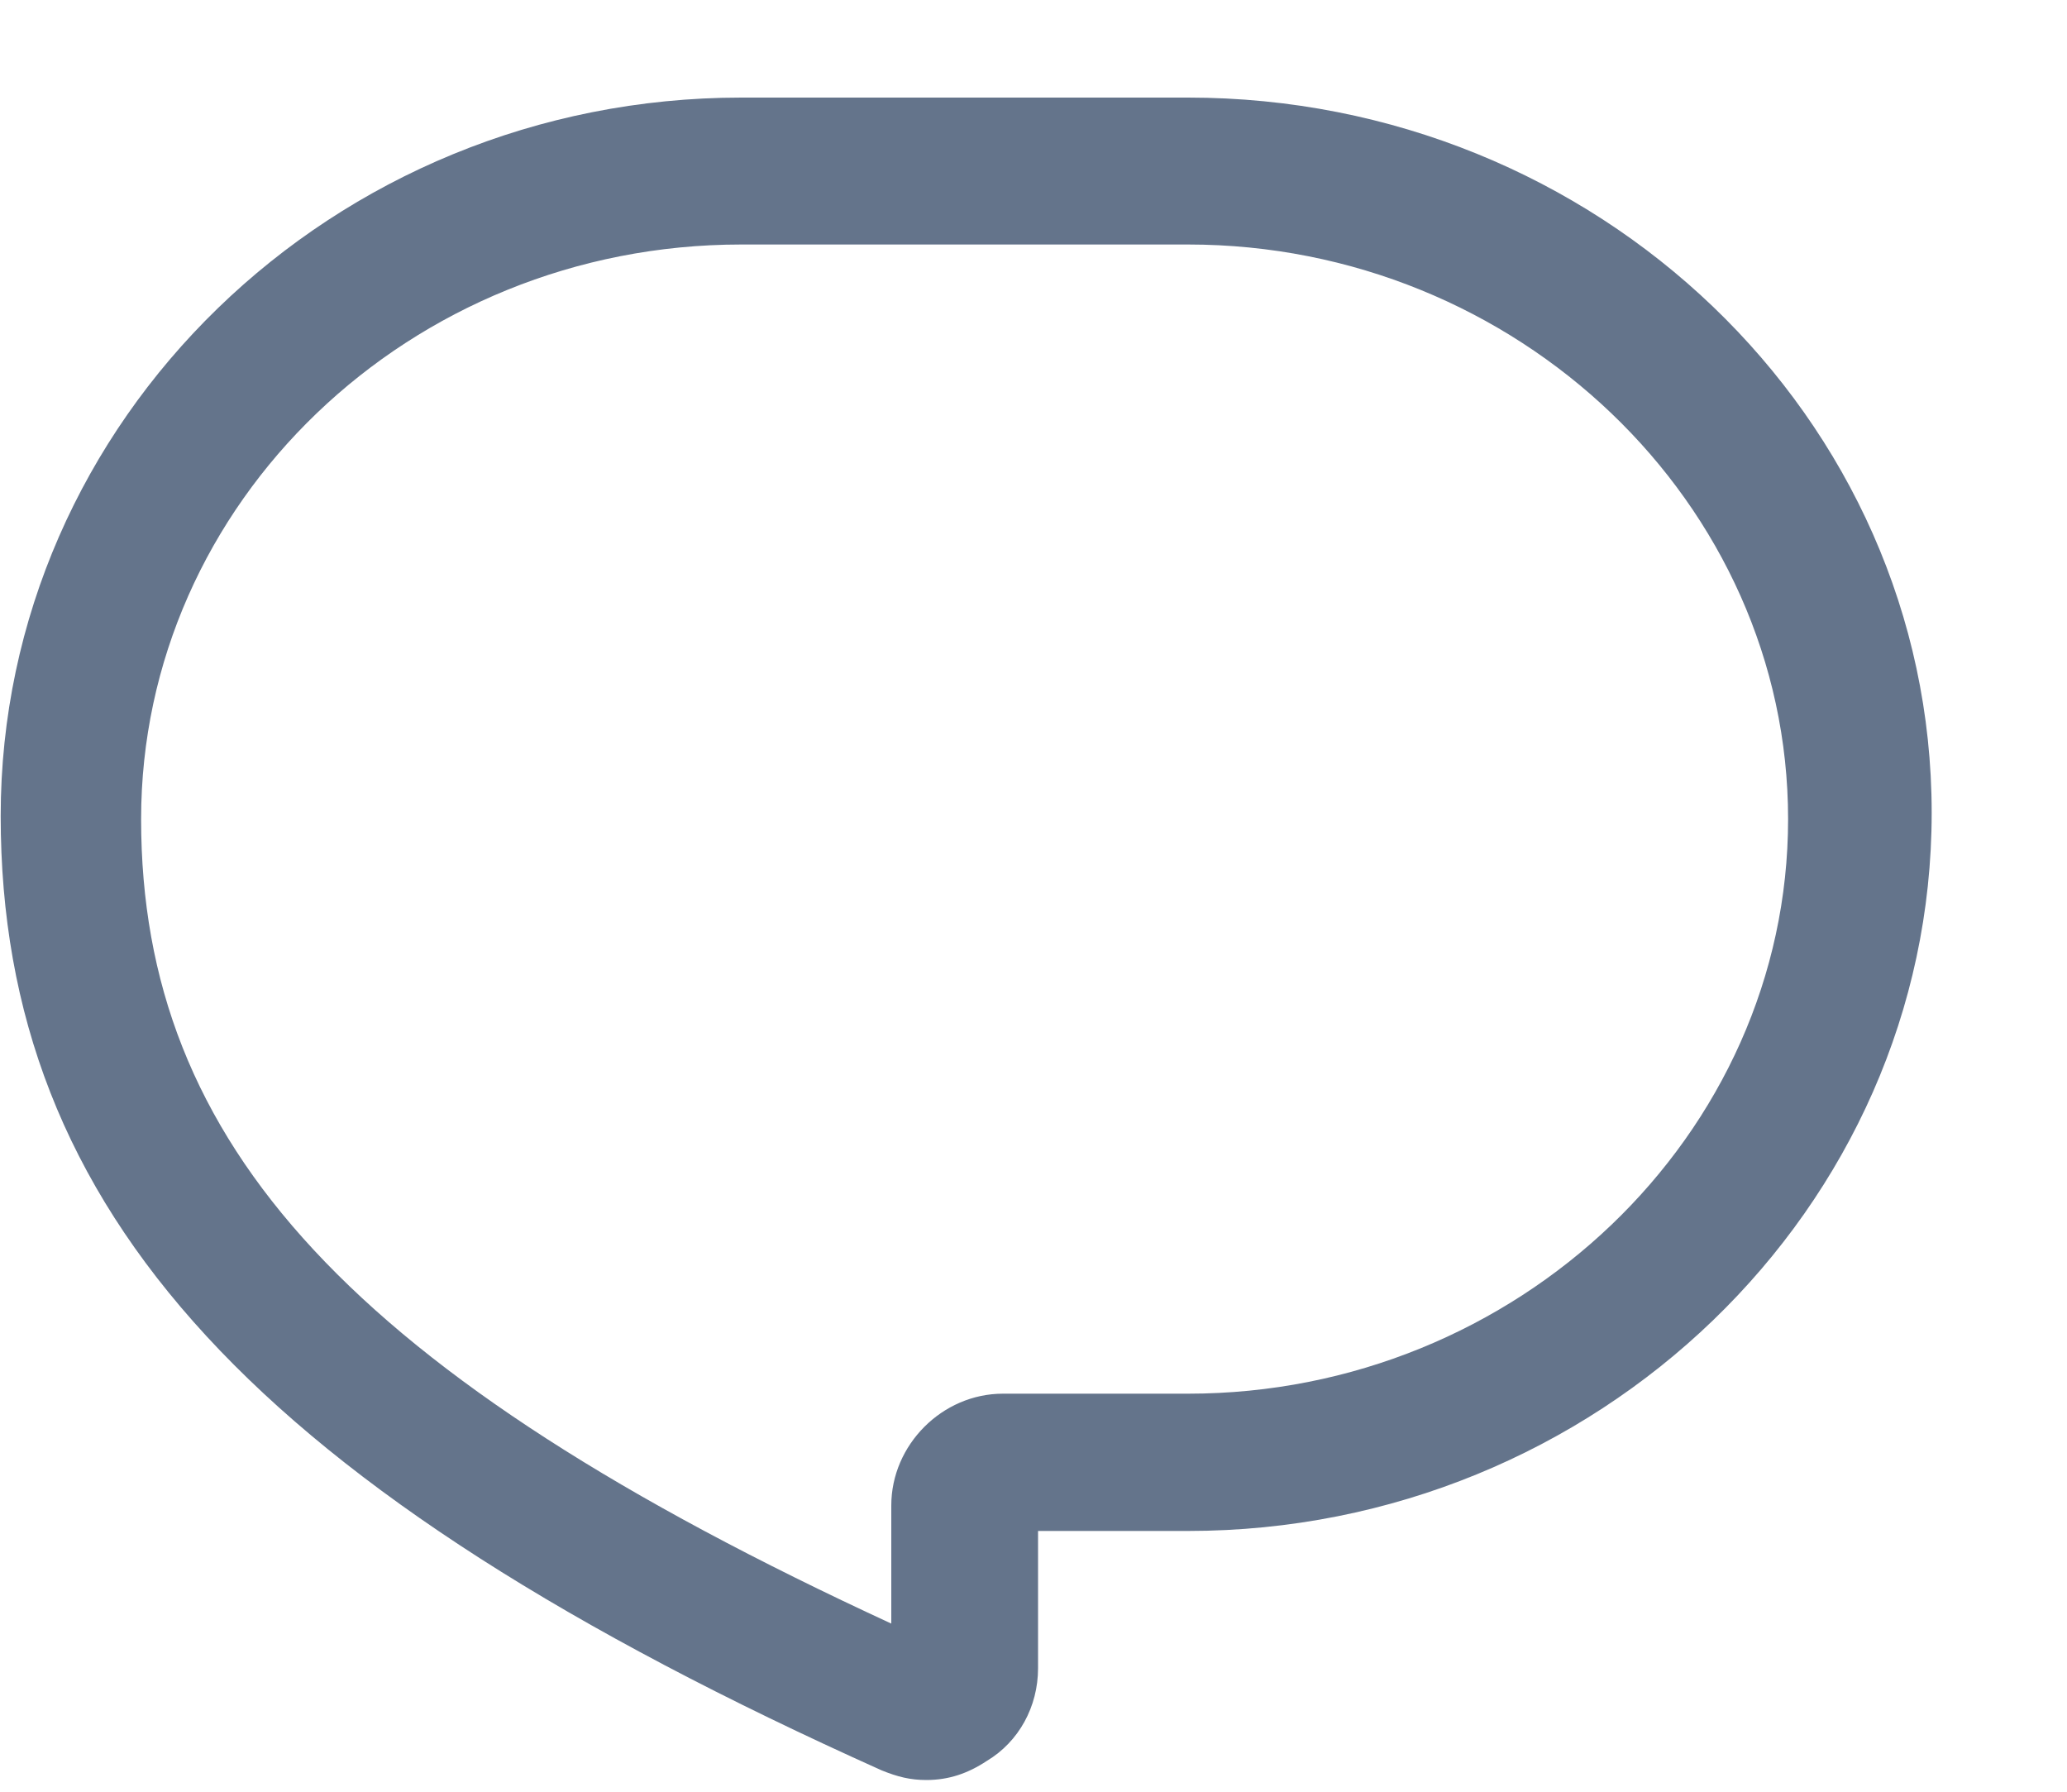
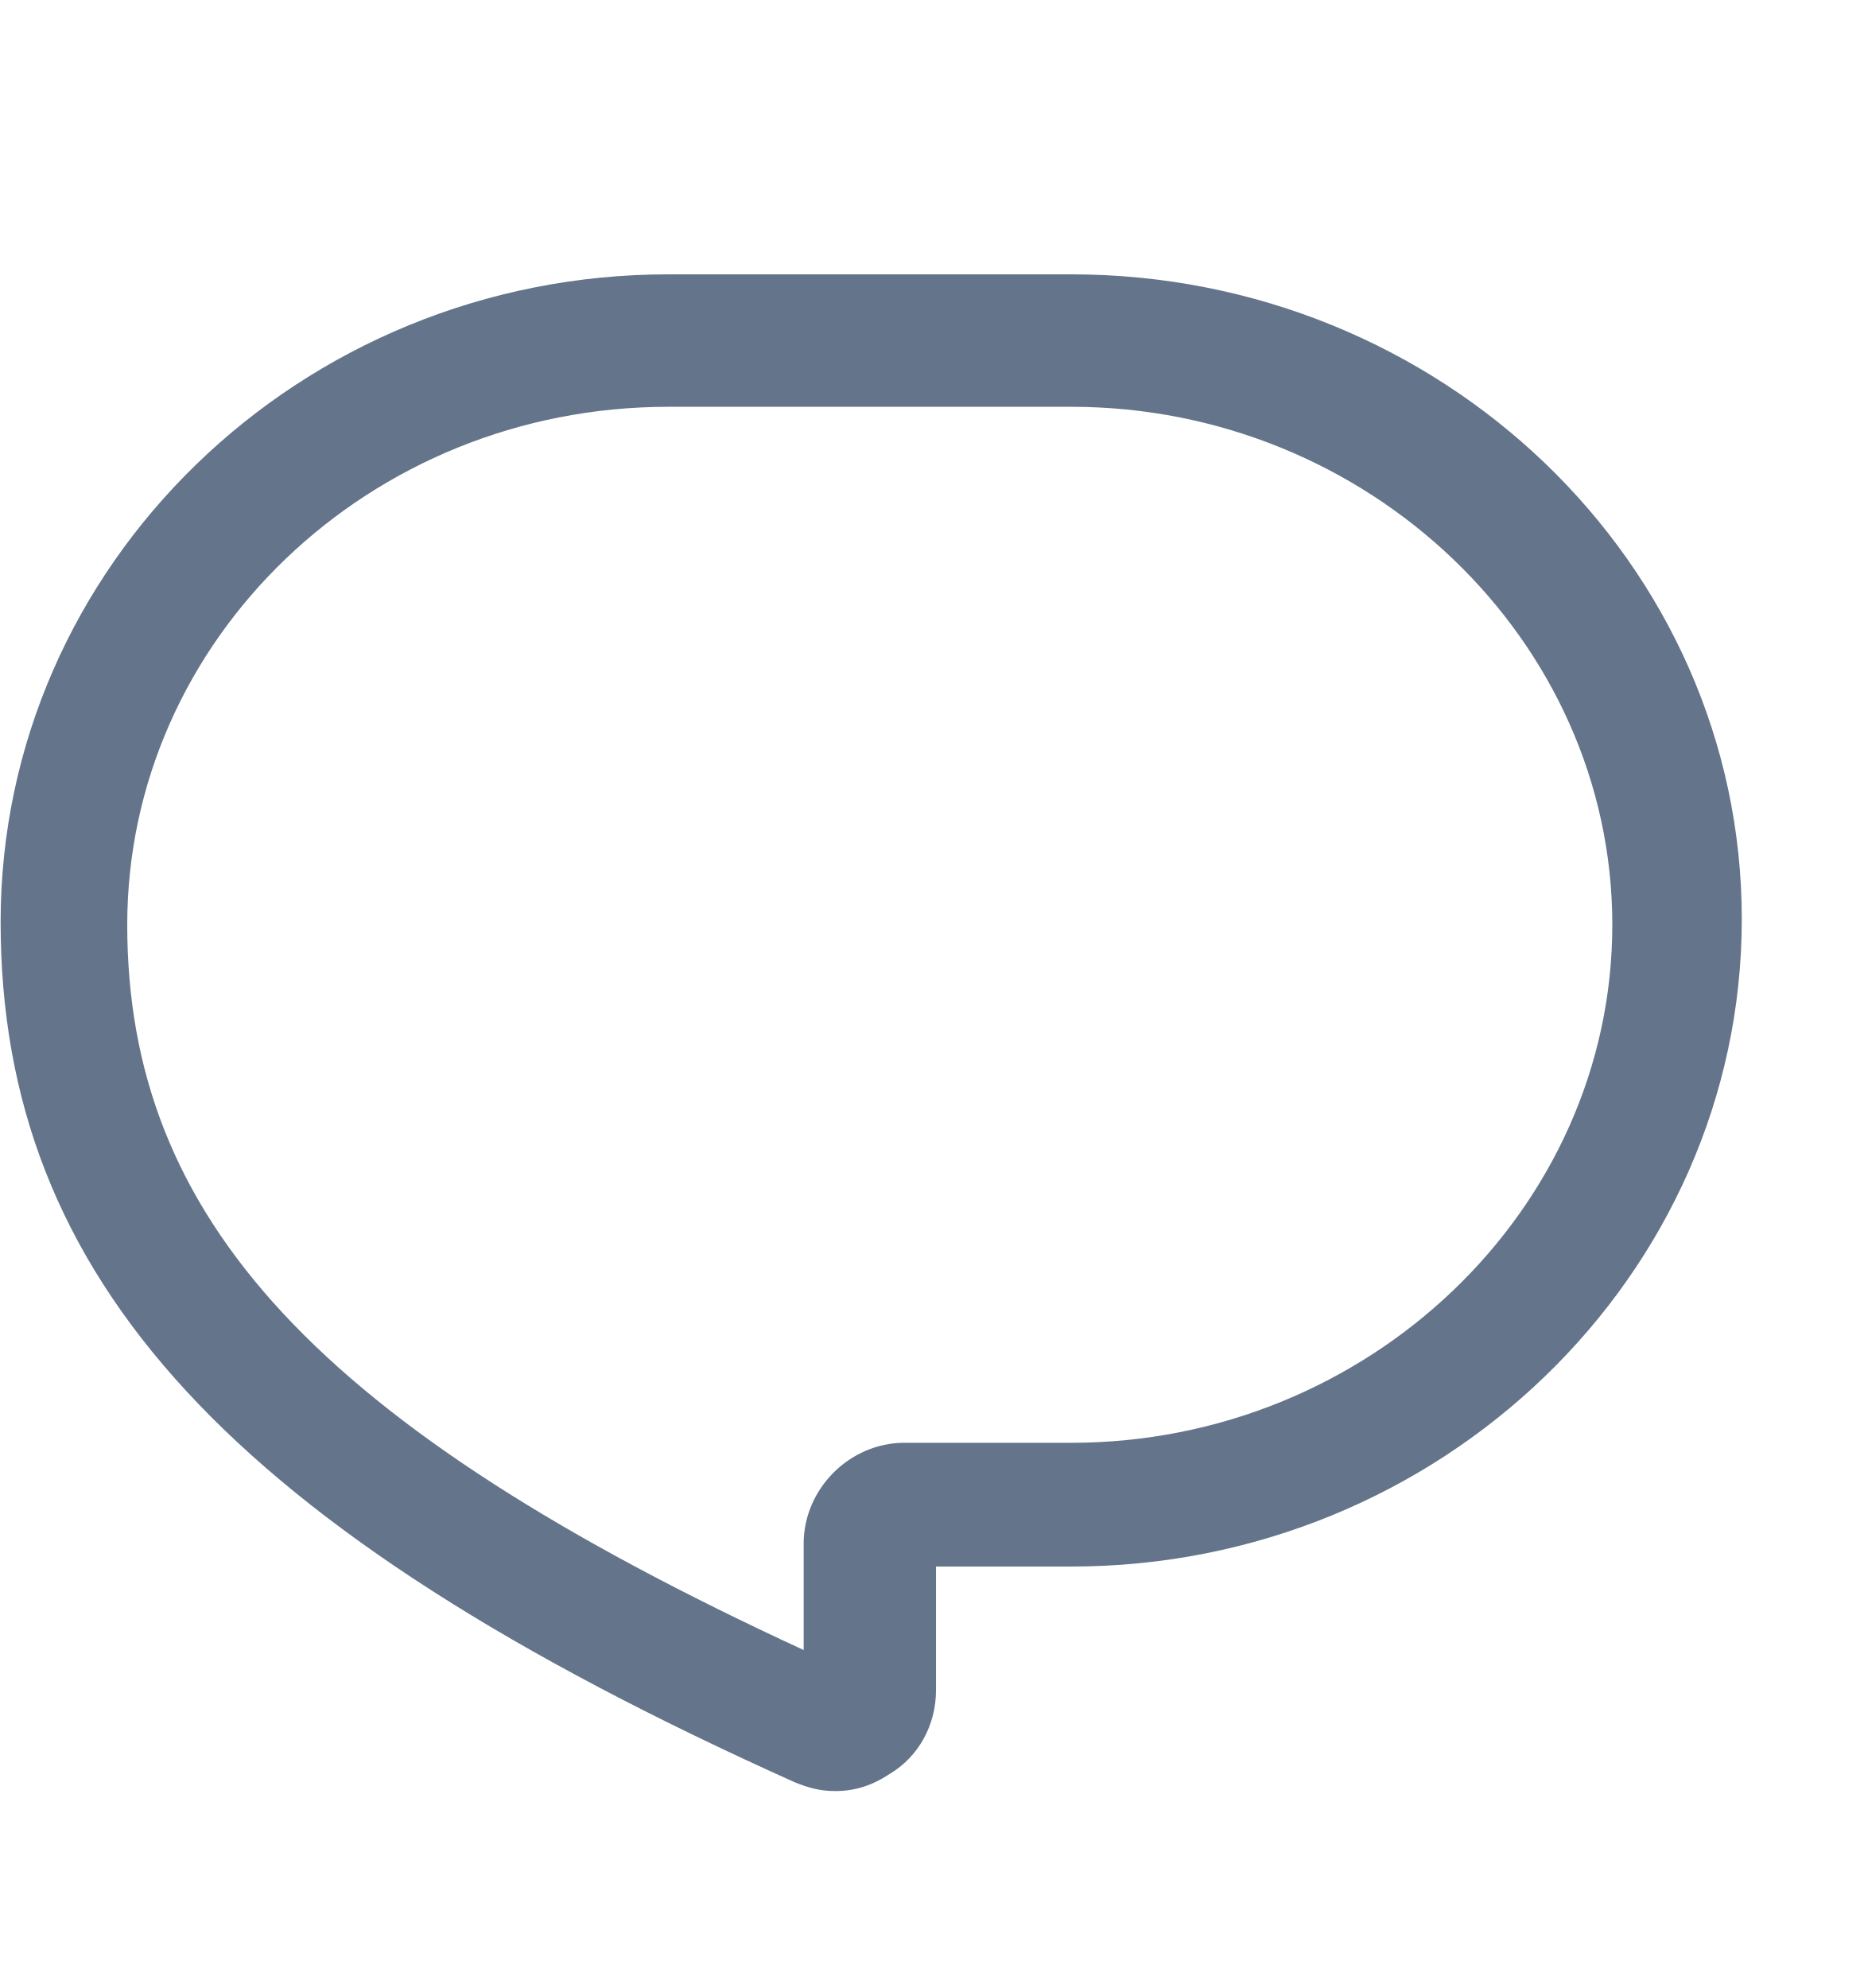
- <svg xmlns="http://www.w3.org/2000/svg" width="15" height="13" viewBox="0 0 15 13" fill="none">
+ <svg xmlns="http://www.w3.org/2000/svg" width="15" height="16" viewBox="0 0 15 13" fill="none">
  <path d="M8.622 0.708H5.379C2.414 0.708 0.005 3.048 0.005 5.92C0.005 8.792 1.858 10.807 6.398 12.845C6.514 12.892 6.606 12.915 6.722 12.915C6.884 12.915 7.023 12.868 7.162 12.776C7.394 12.637 7.533 12.382 7.533 12.104V11.108H8.622C11.586 11.108 14.018 8.769 14.018 5.897C14.018 3.025 11.586 0.708 8.622 0.708ZM8.622 10.112H7.278C6.838 10.112 6.468 10.483 6.468 10.923V11.78C2.553 9.973 1.024 8.306 1.024 5.943C1.024 3.65 2.97 1.774 5.379 1.774H8.622C11.007 1.774 12.976 3.65 12.976 5.943C12.976 8.236 11.007 10.112 8.622 10.112Z" fill="#64748B" />
</svg>
